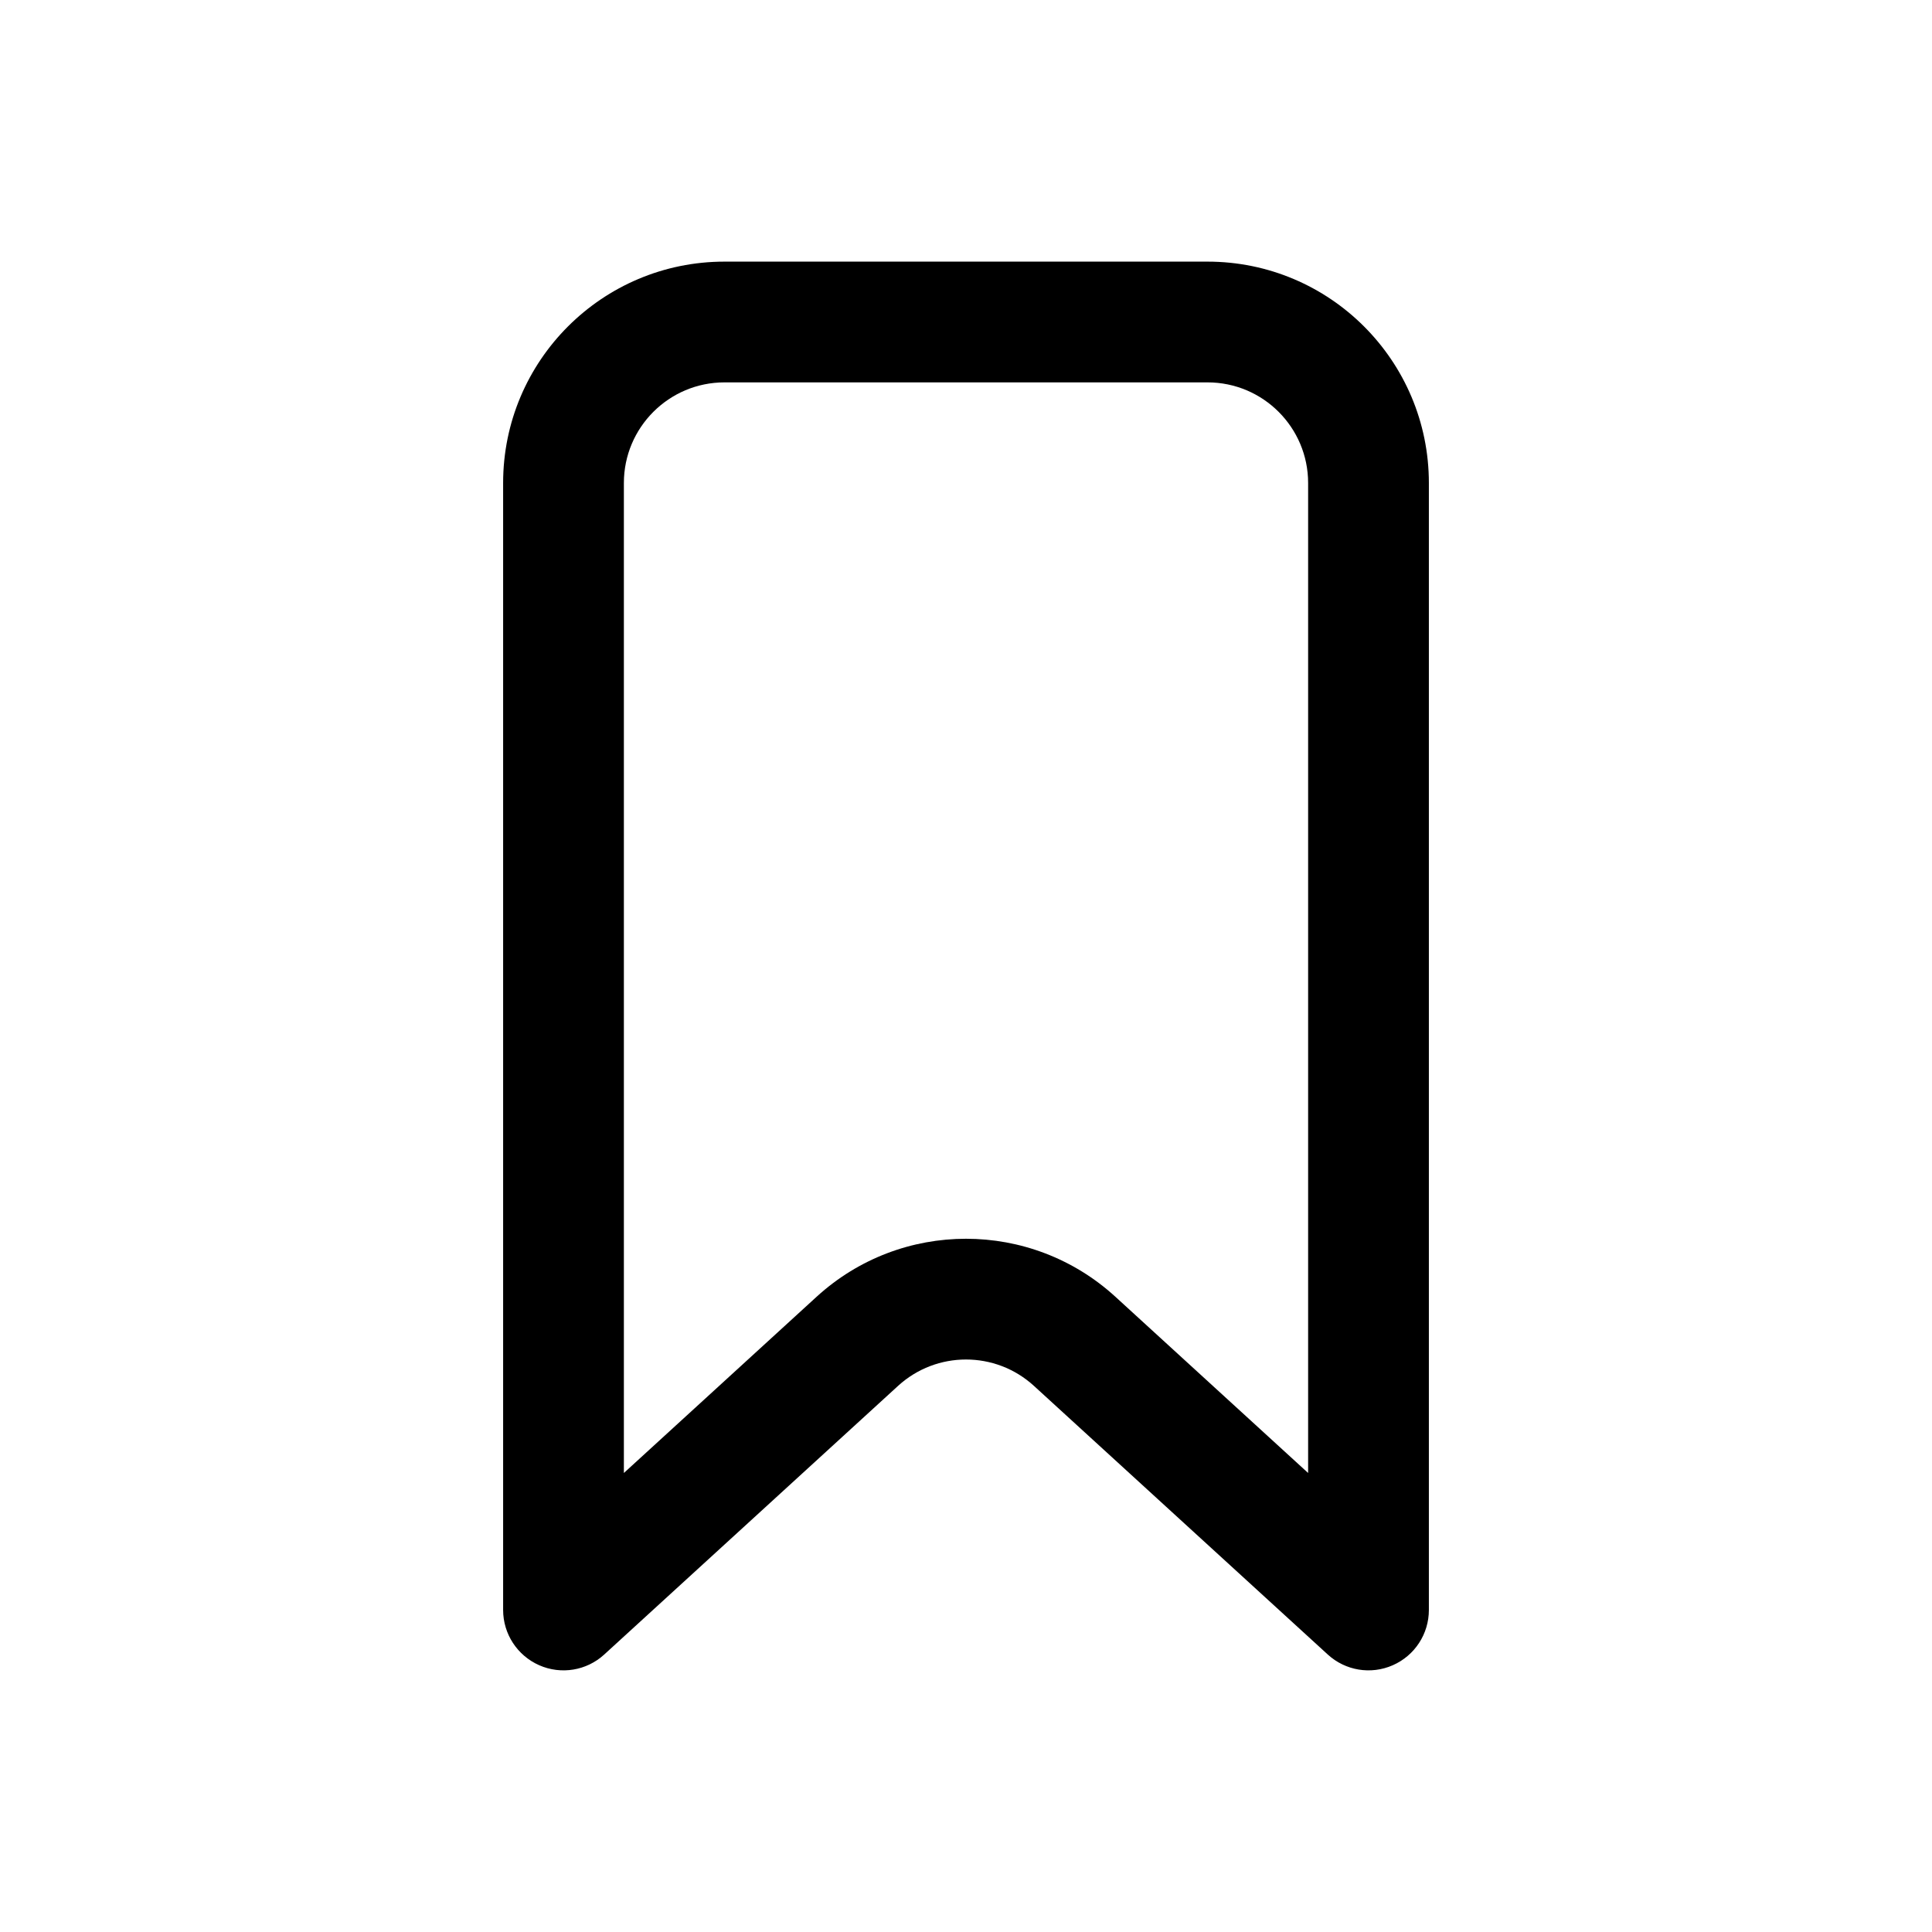
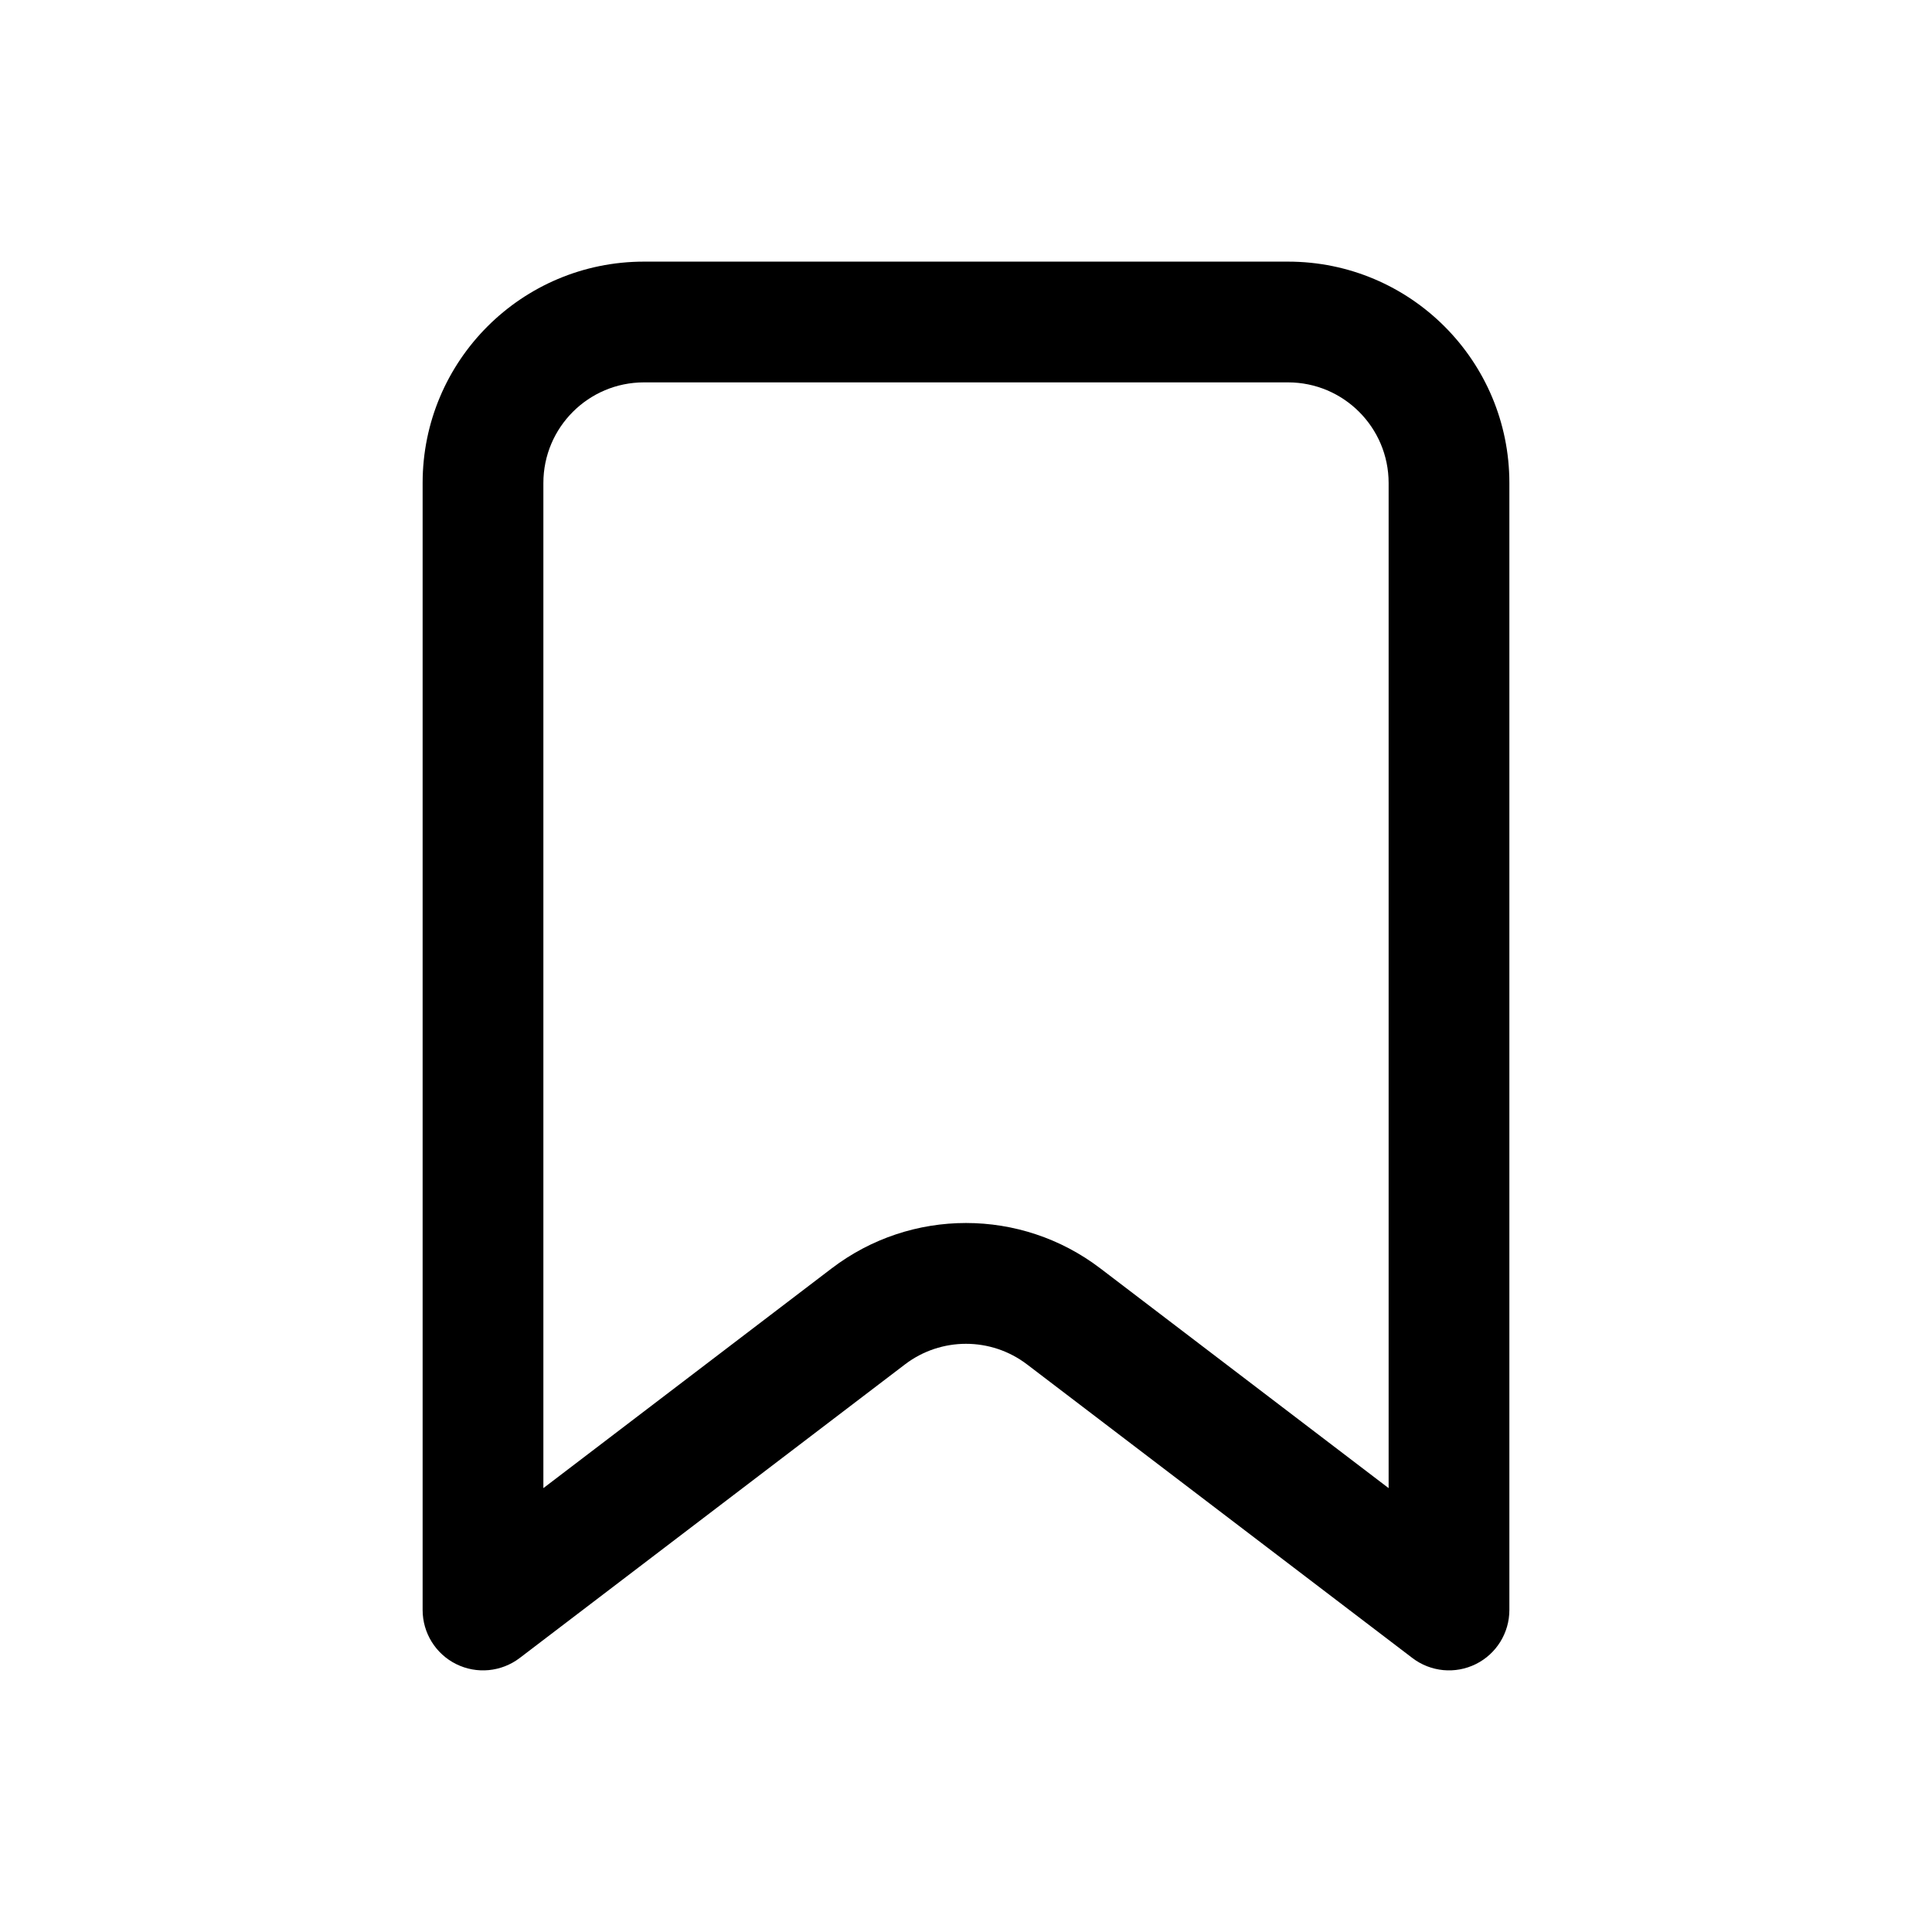
<svg xmlns="http://www.w3.org/2000/svg" width="24" height="24" viewBox="0 0 24 24" fill="none">
-   <path fill-rule="evenodd" clip-rule="evenodd" d="M9 4.75C8.31 4.75 7.75 5.31 7.75 6V18.298L10.144 16.109C11.195 15.148 12.805 15.148 13.856 16.109L16.25 18.298V6C16.25 5.31 15.69 4.75 15 4.75H9ZM6.25 6C6.25 4.481 7.481 3.25 9 3.25H15C16.519 3.25 17.75 4.481 17.75 6V20C17.75 20.297 17.575 20.566 17.302 20.686C17.03 20.806 16.713 20.754 16.494 20.553L12.844 17.216C12.366 16.779 11.634 16.779 11.156 17.216L7.506 20.553C7.287 20.754 6.97 20.806 6.698 20.686C6.426 20.566 6.25 20.297 6.25 20V6Z" fill="black" />
+   <path fill-rule="evenodd" clip-rule="evenodd" d="M8 4.75C7.31 4.75 6.75 5.31 6.75 6V18.486L10.333 15.755C11.318 15.005 12.682 15.005 13.667 15.755L17.25 18.486V6C17.25 5.31 16.69 4.75 16 4.75H8ZM5.25 6C5.25 4.481 6.481 3.25 8 3.25H16C17.519 3.25 18.75 4.481 18.75 6V20C18.75 20.285 18.588 20.546 18.333 20.672C18.077 20.799 17.772 20.769 17.546 20.597L12.758 16.949C12.31 16.608 11.69 16.608 11.242 16.949L6.455 20.597C6.228 20.769 5.923 20.799 5.667 20.672C5.412 20.546 5.25 20.285 5.25 20V6Z" fill="black" />
</svg>
